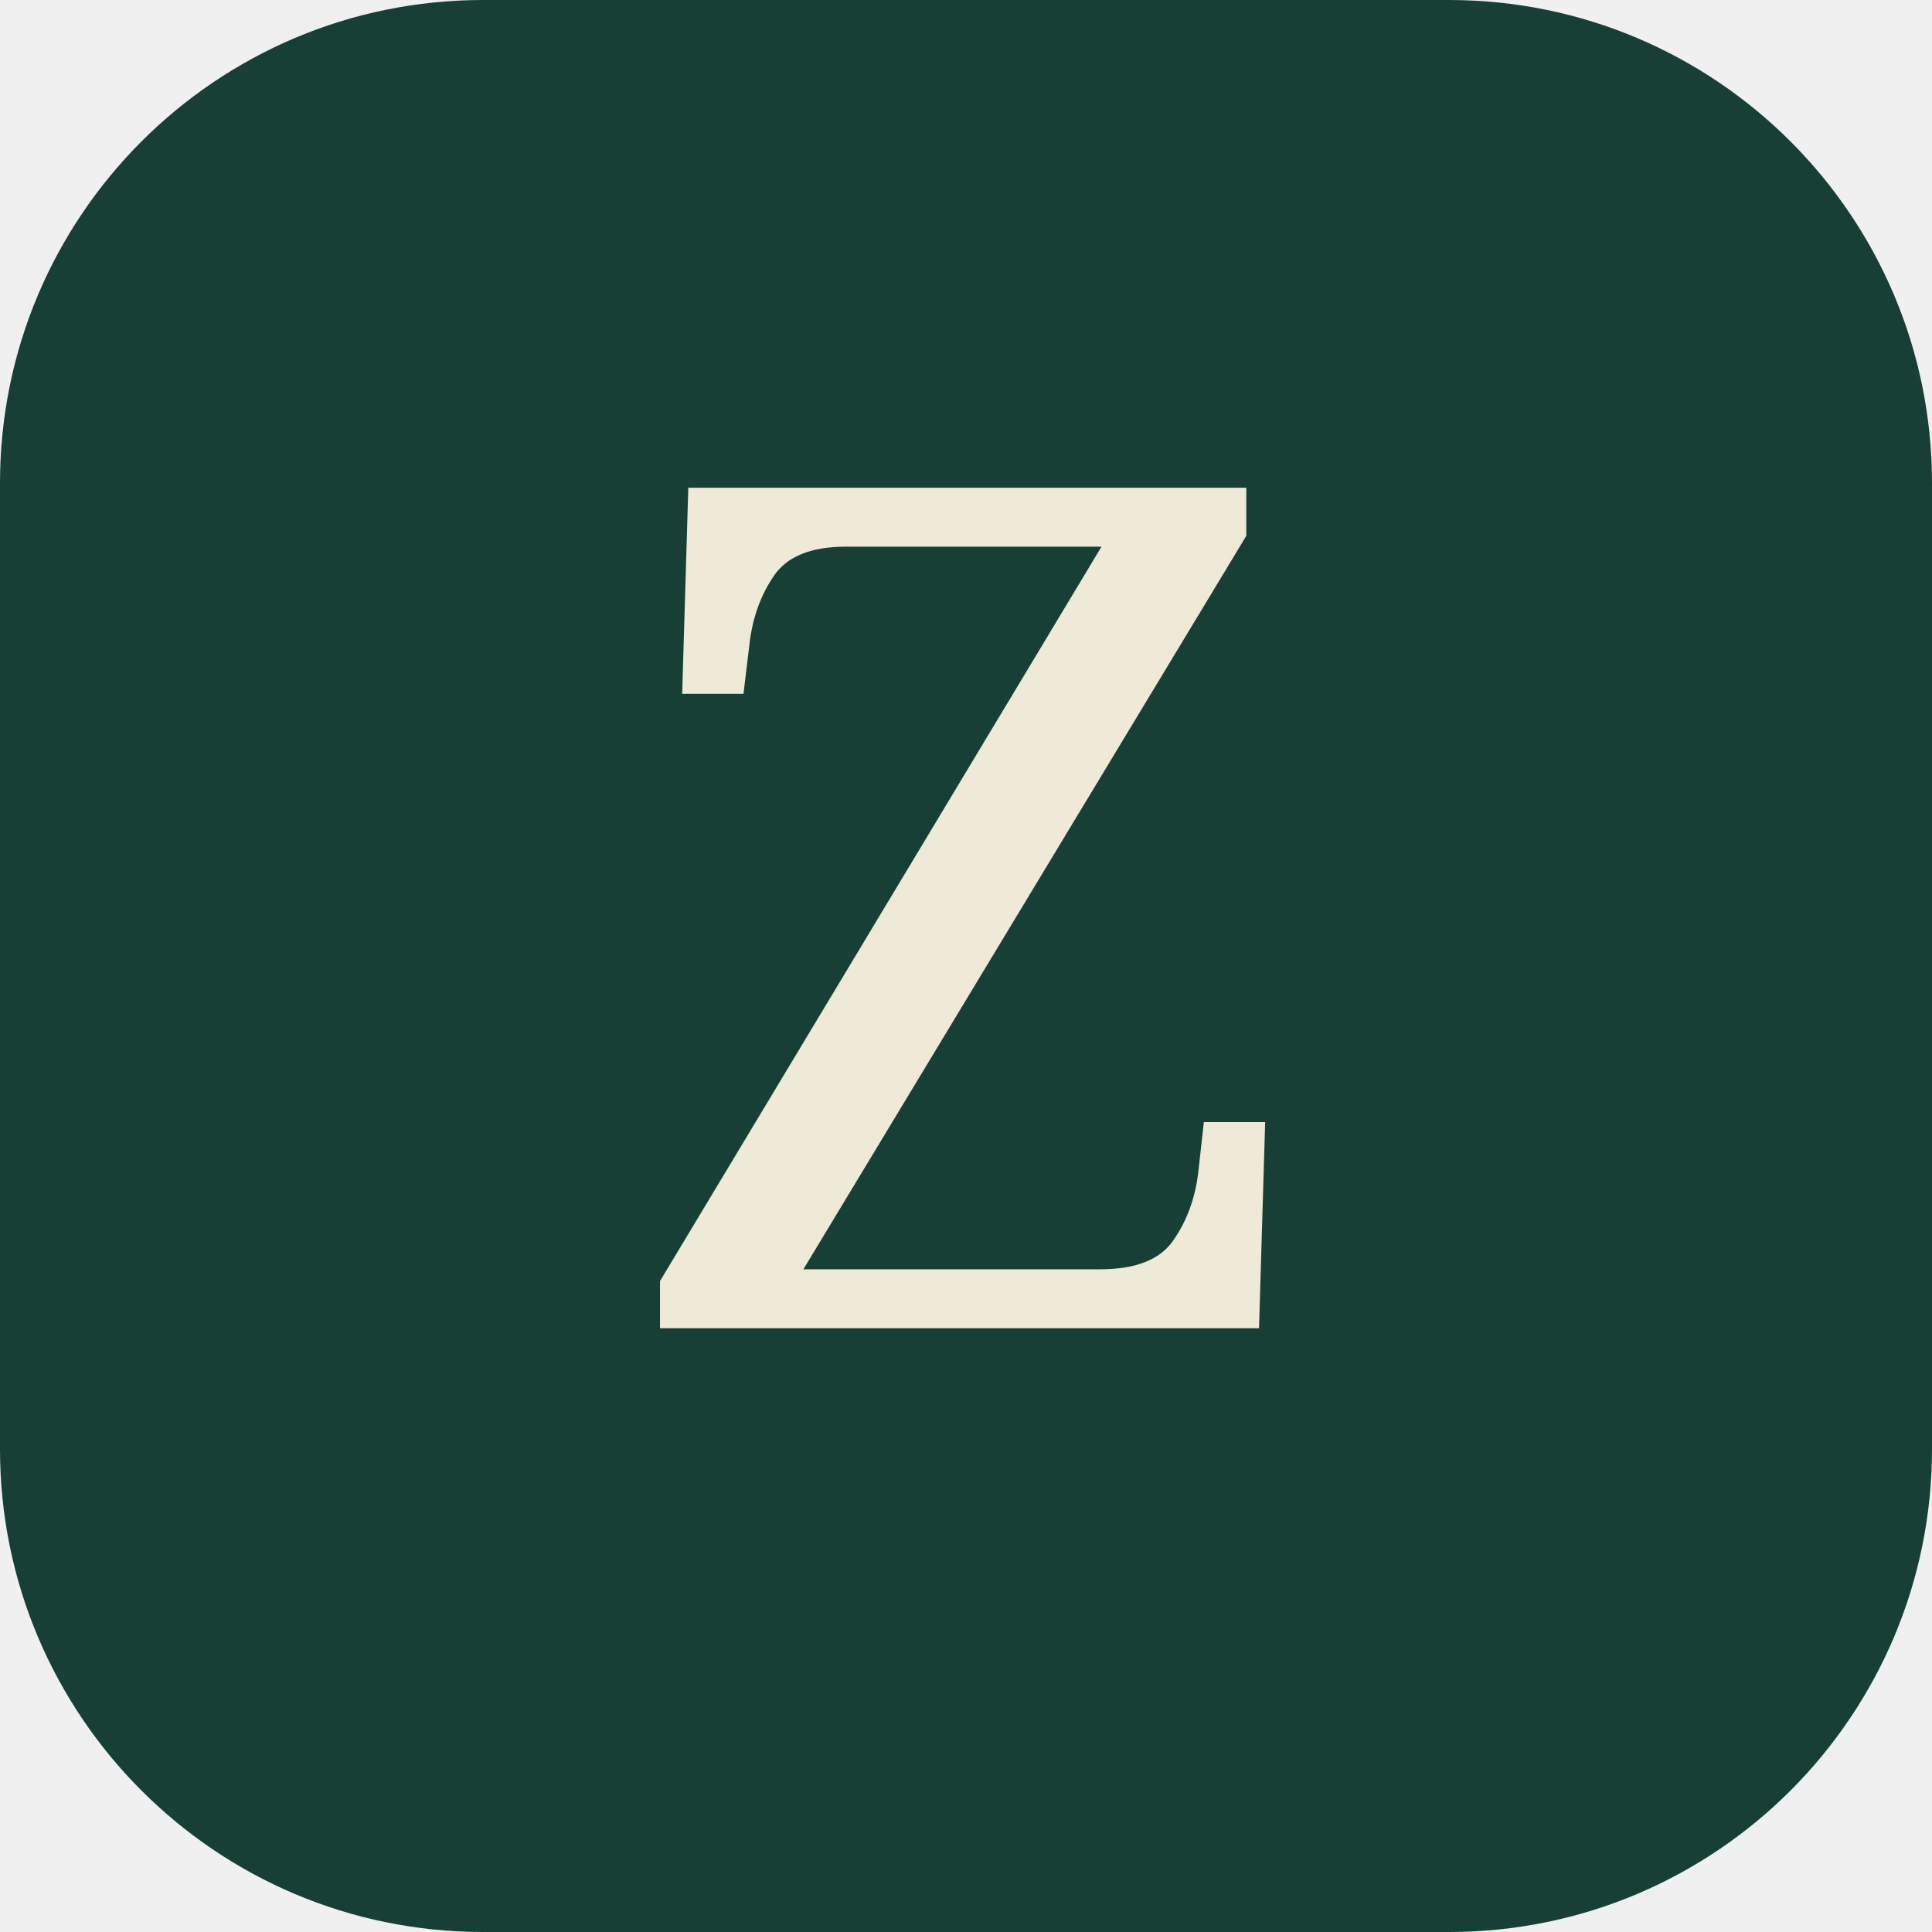
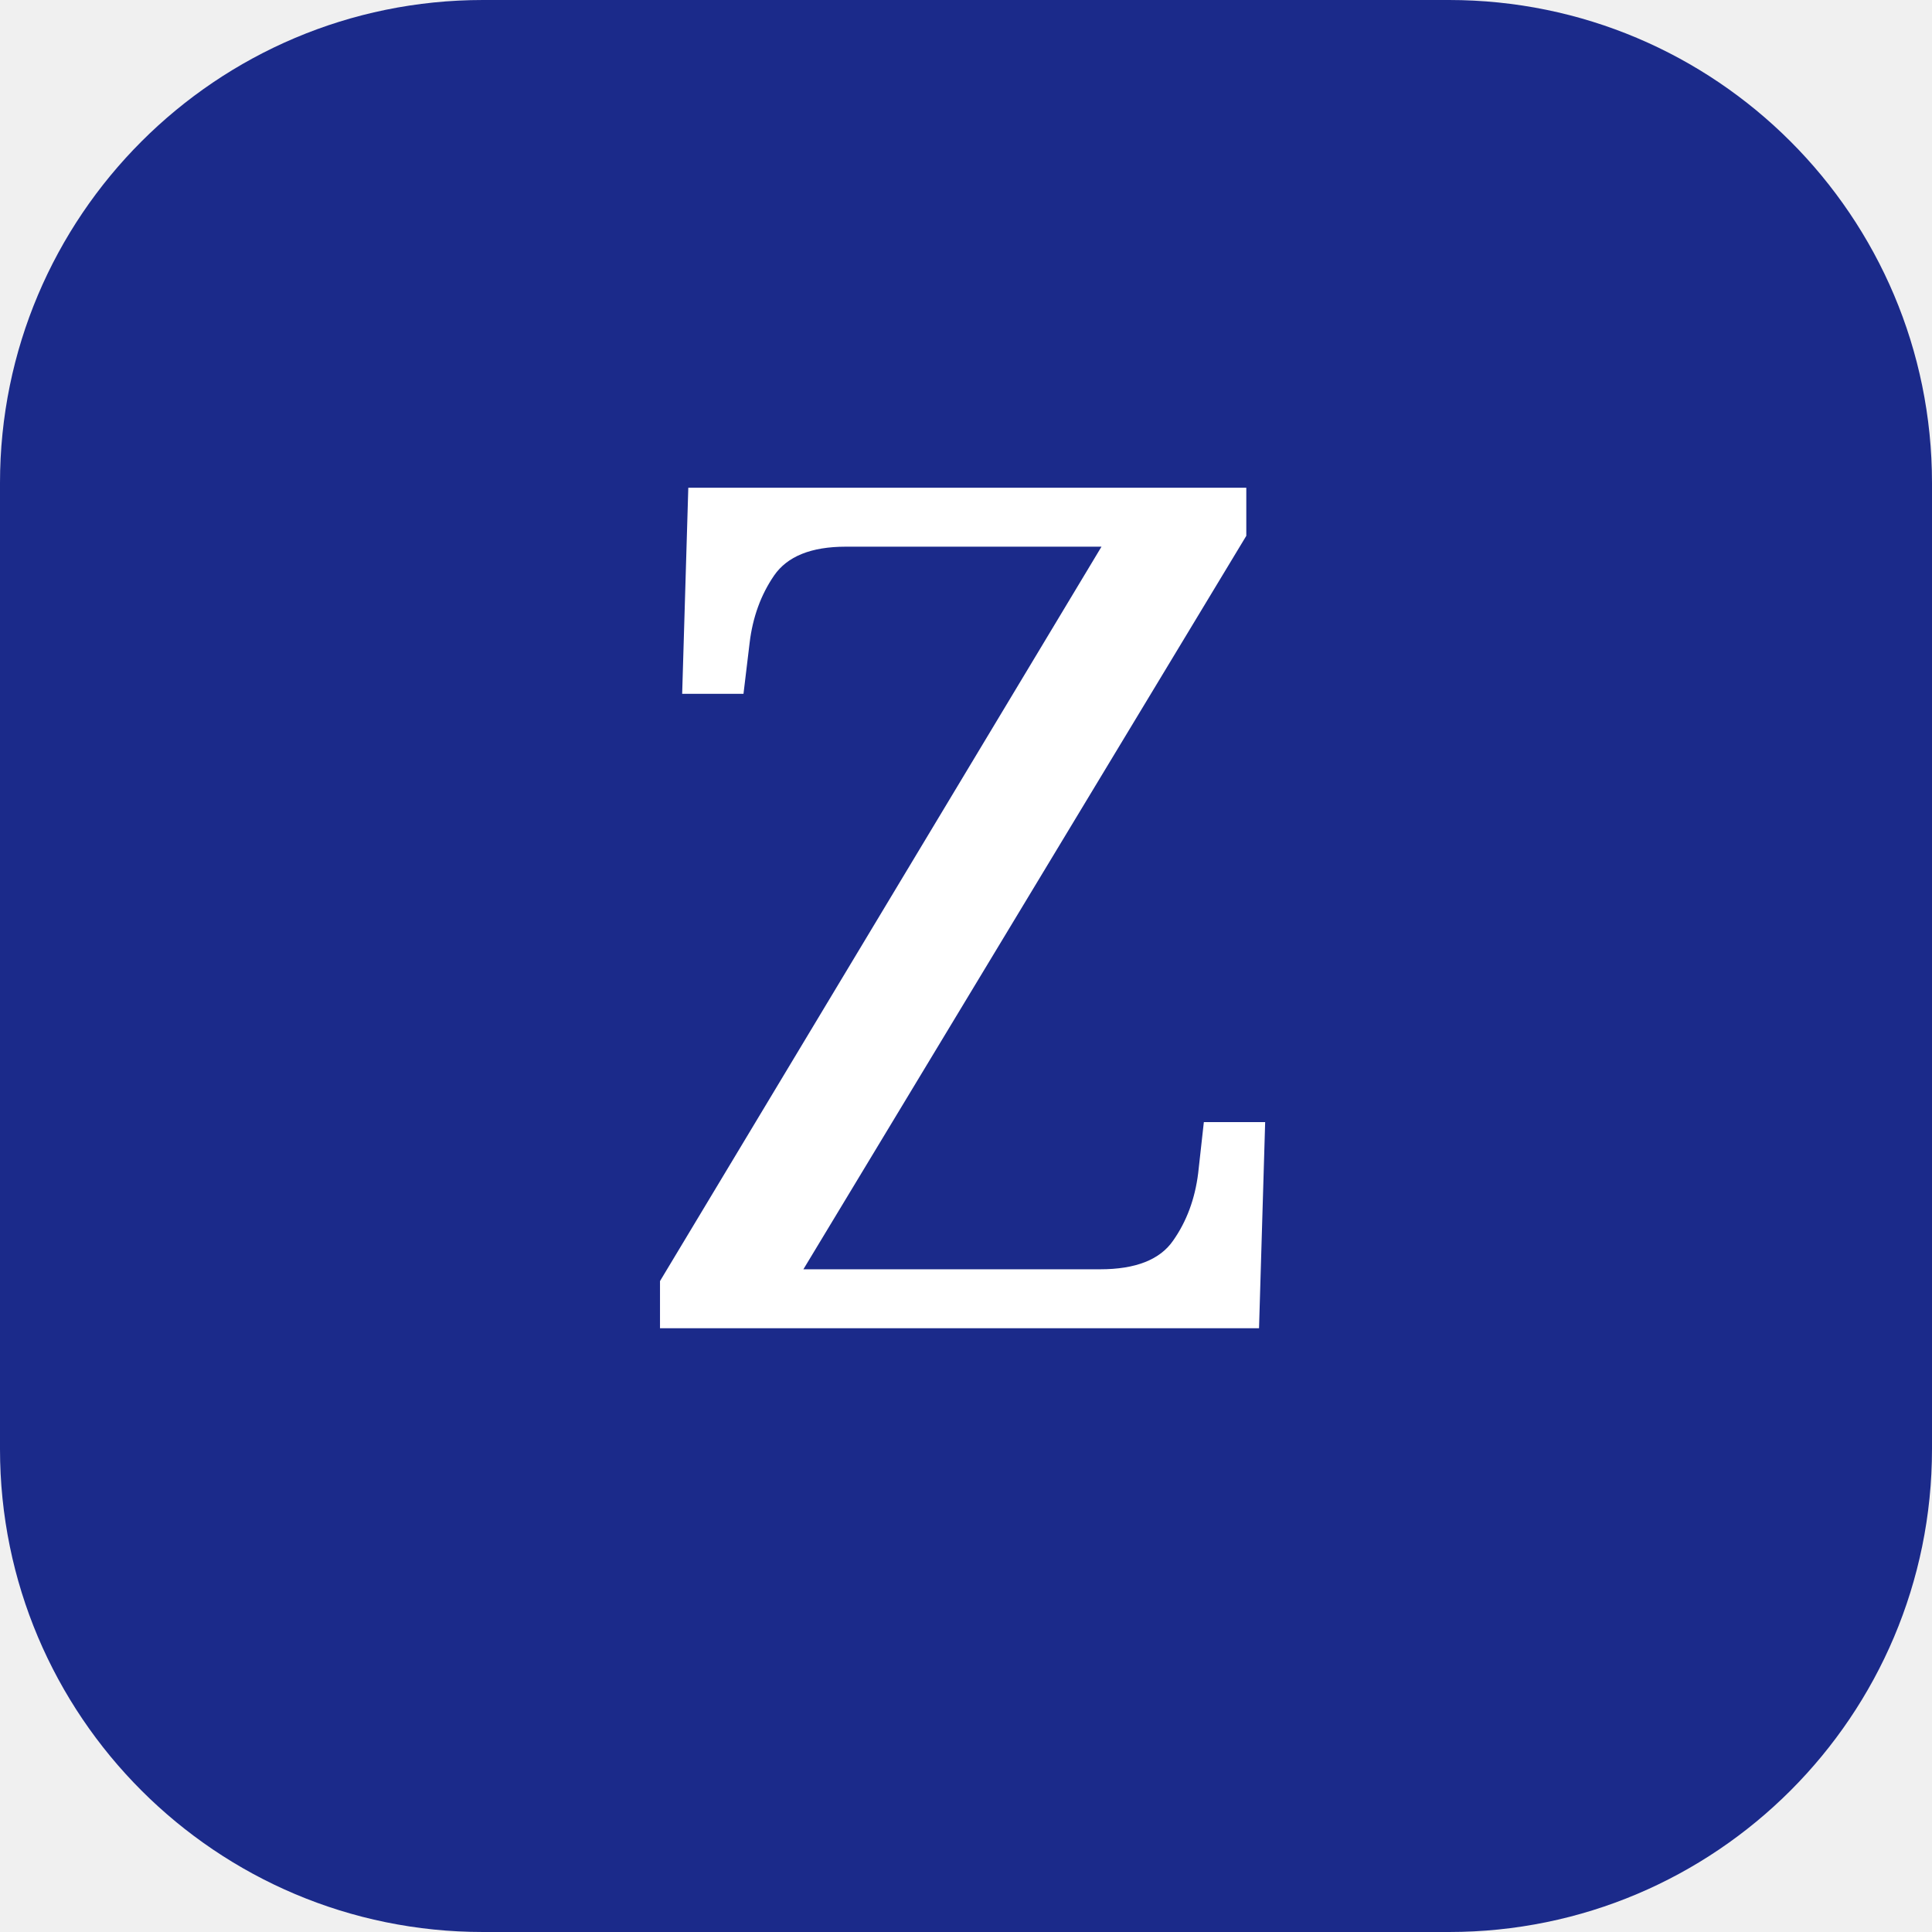
<svg xmlns="http://www.w3.org/2000/svg" viewBox="0 0 64 64">
-   <rect width="64" height="64" rx="16" fill="#183f35" />
-   <text x="32" y="44" text-anchor="middle" fill="#efe9d8" font-family="Georgia" font-size="39">Z</text>
+   <rect width="64" height="64" rx="16" fill="#1b2a8a" />
+   <text x="32" y="44" text-anchor="middle" fill="#ffffff" font-family="Georgia" font-size="39">Z</text>
</svg>
